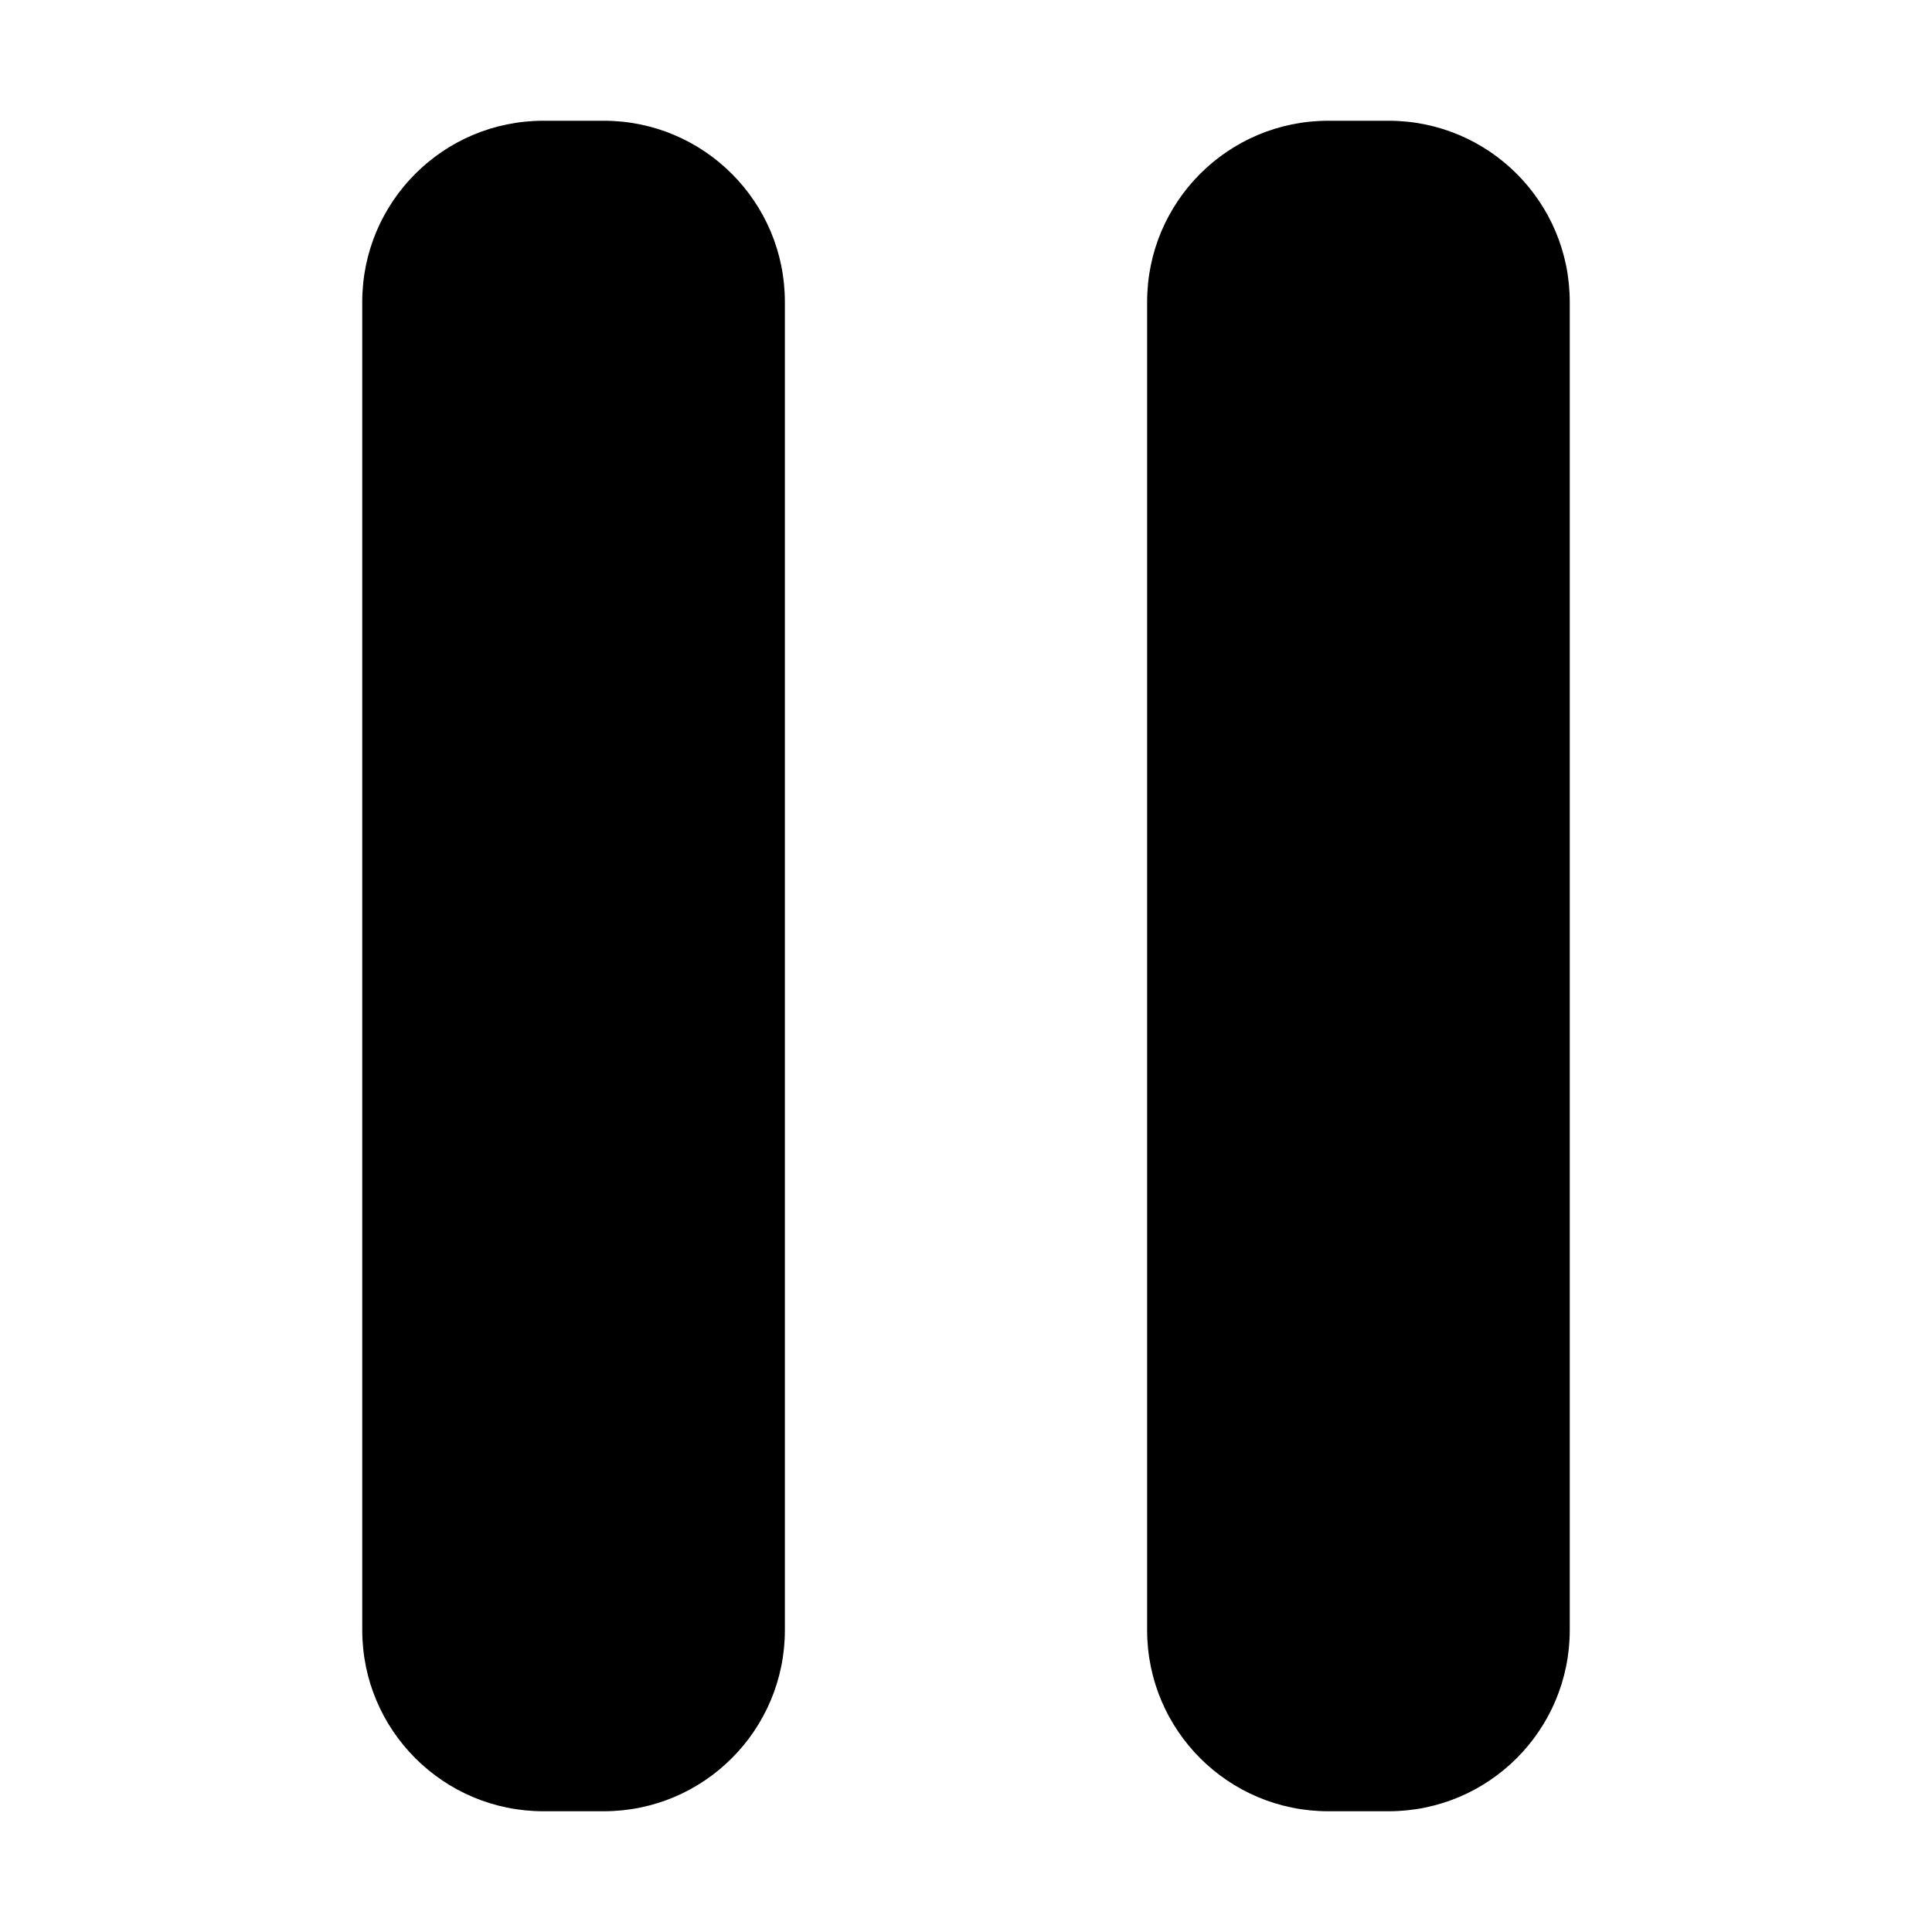
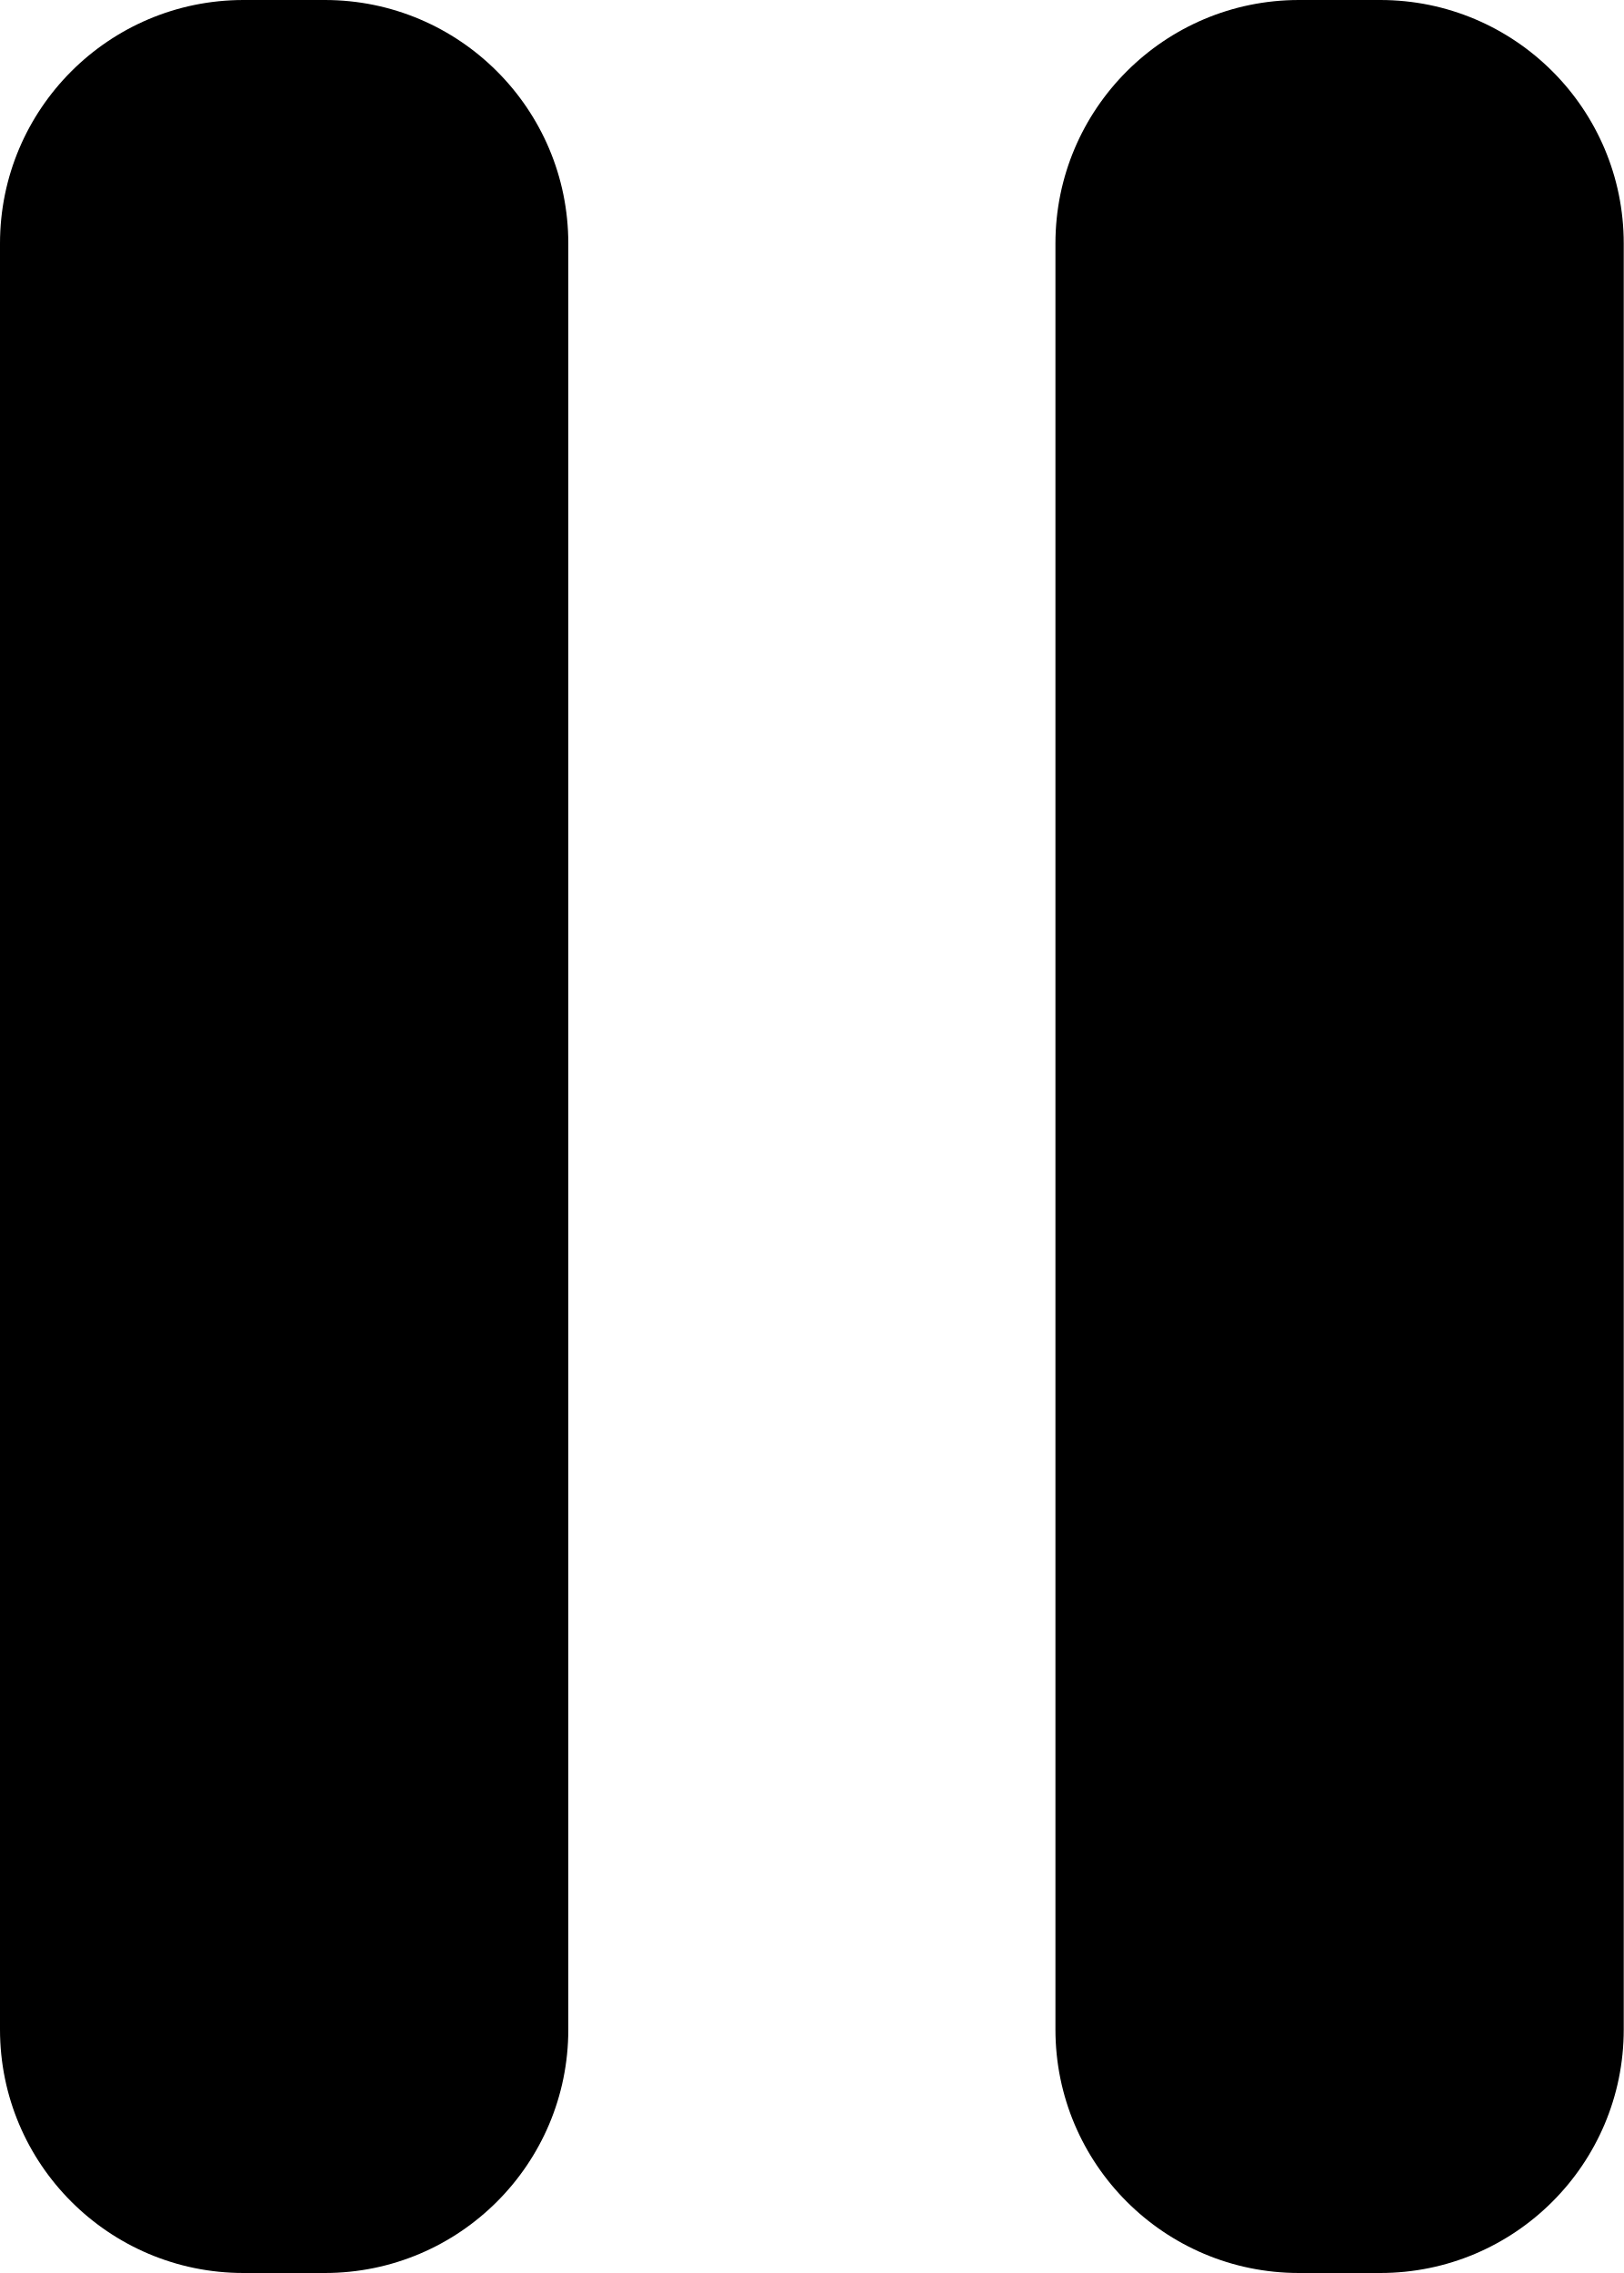
- <svg xmlns="http://www.w3.org/2000/svg" viewBox="0 0 32 32">
+ <svg xmlns="http://www.w3.org/2000/svg" viewBox="6 2 20 28">
  <path d="m13 5v22a3 3 0 0 1 -3 3h-1a3 3 0 0 1 -3-3v-22a3 3 0 0 1 3-3h1a3 3 0 0 1 3 3zm10-3h-1a3 3 0 0 0 -3 3v22a3 3 0 0 0 3 3h1a3 3 0 0 0 3-3v-22a3 3 0 0 0 -3-3z" />
</svg>
